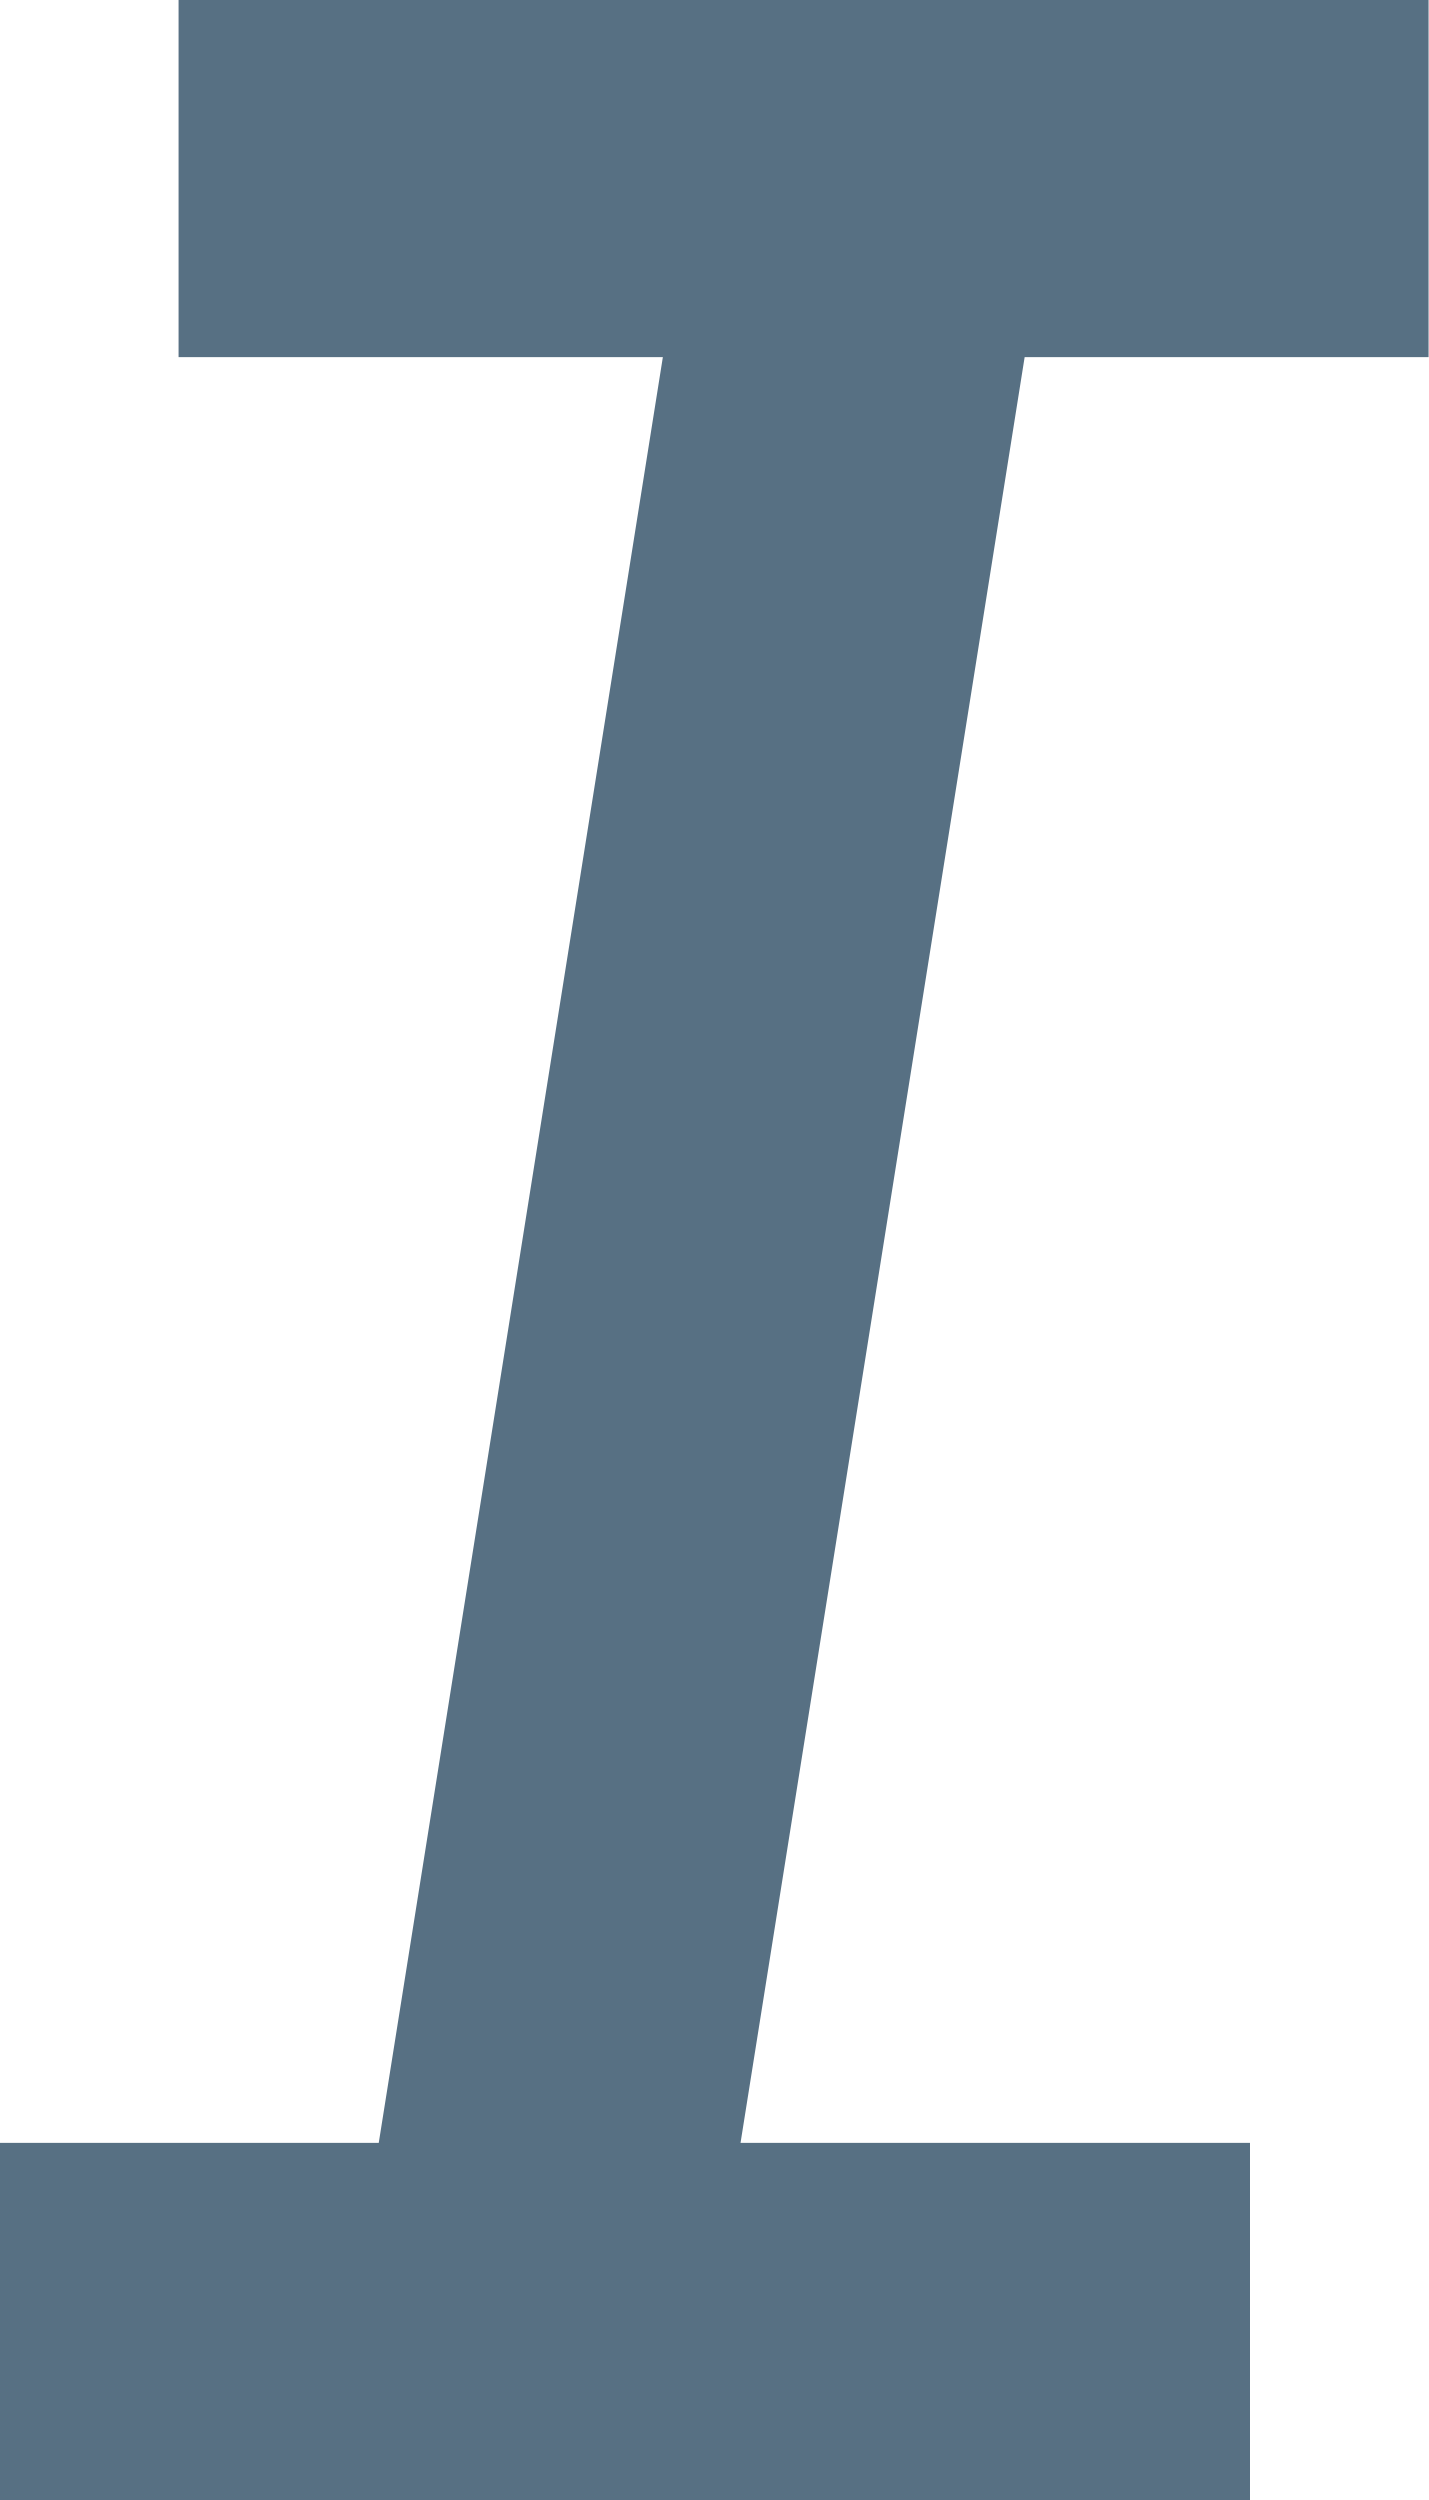
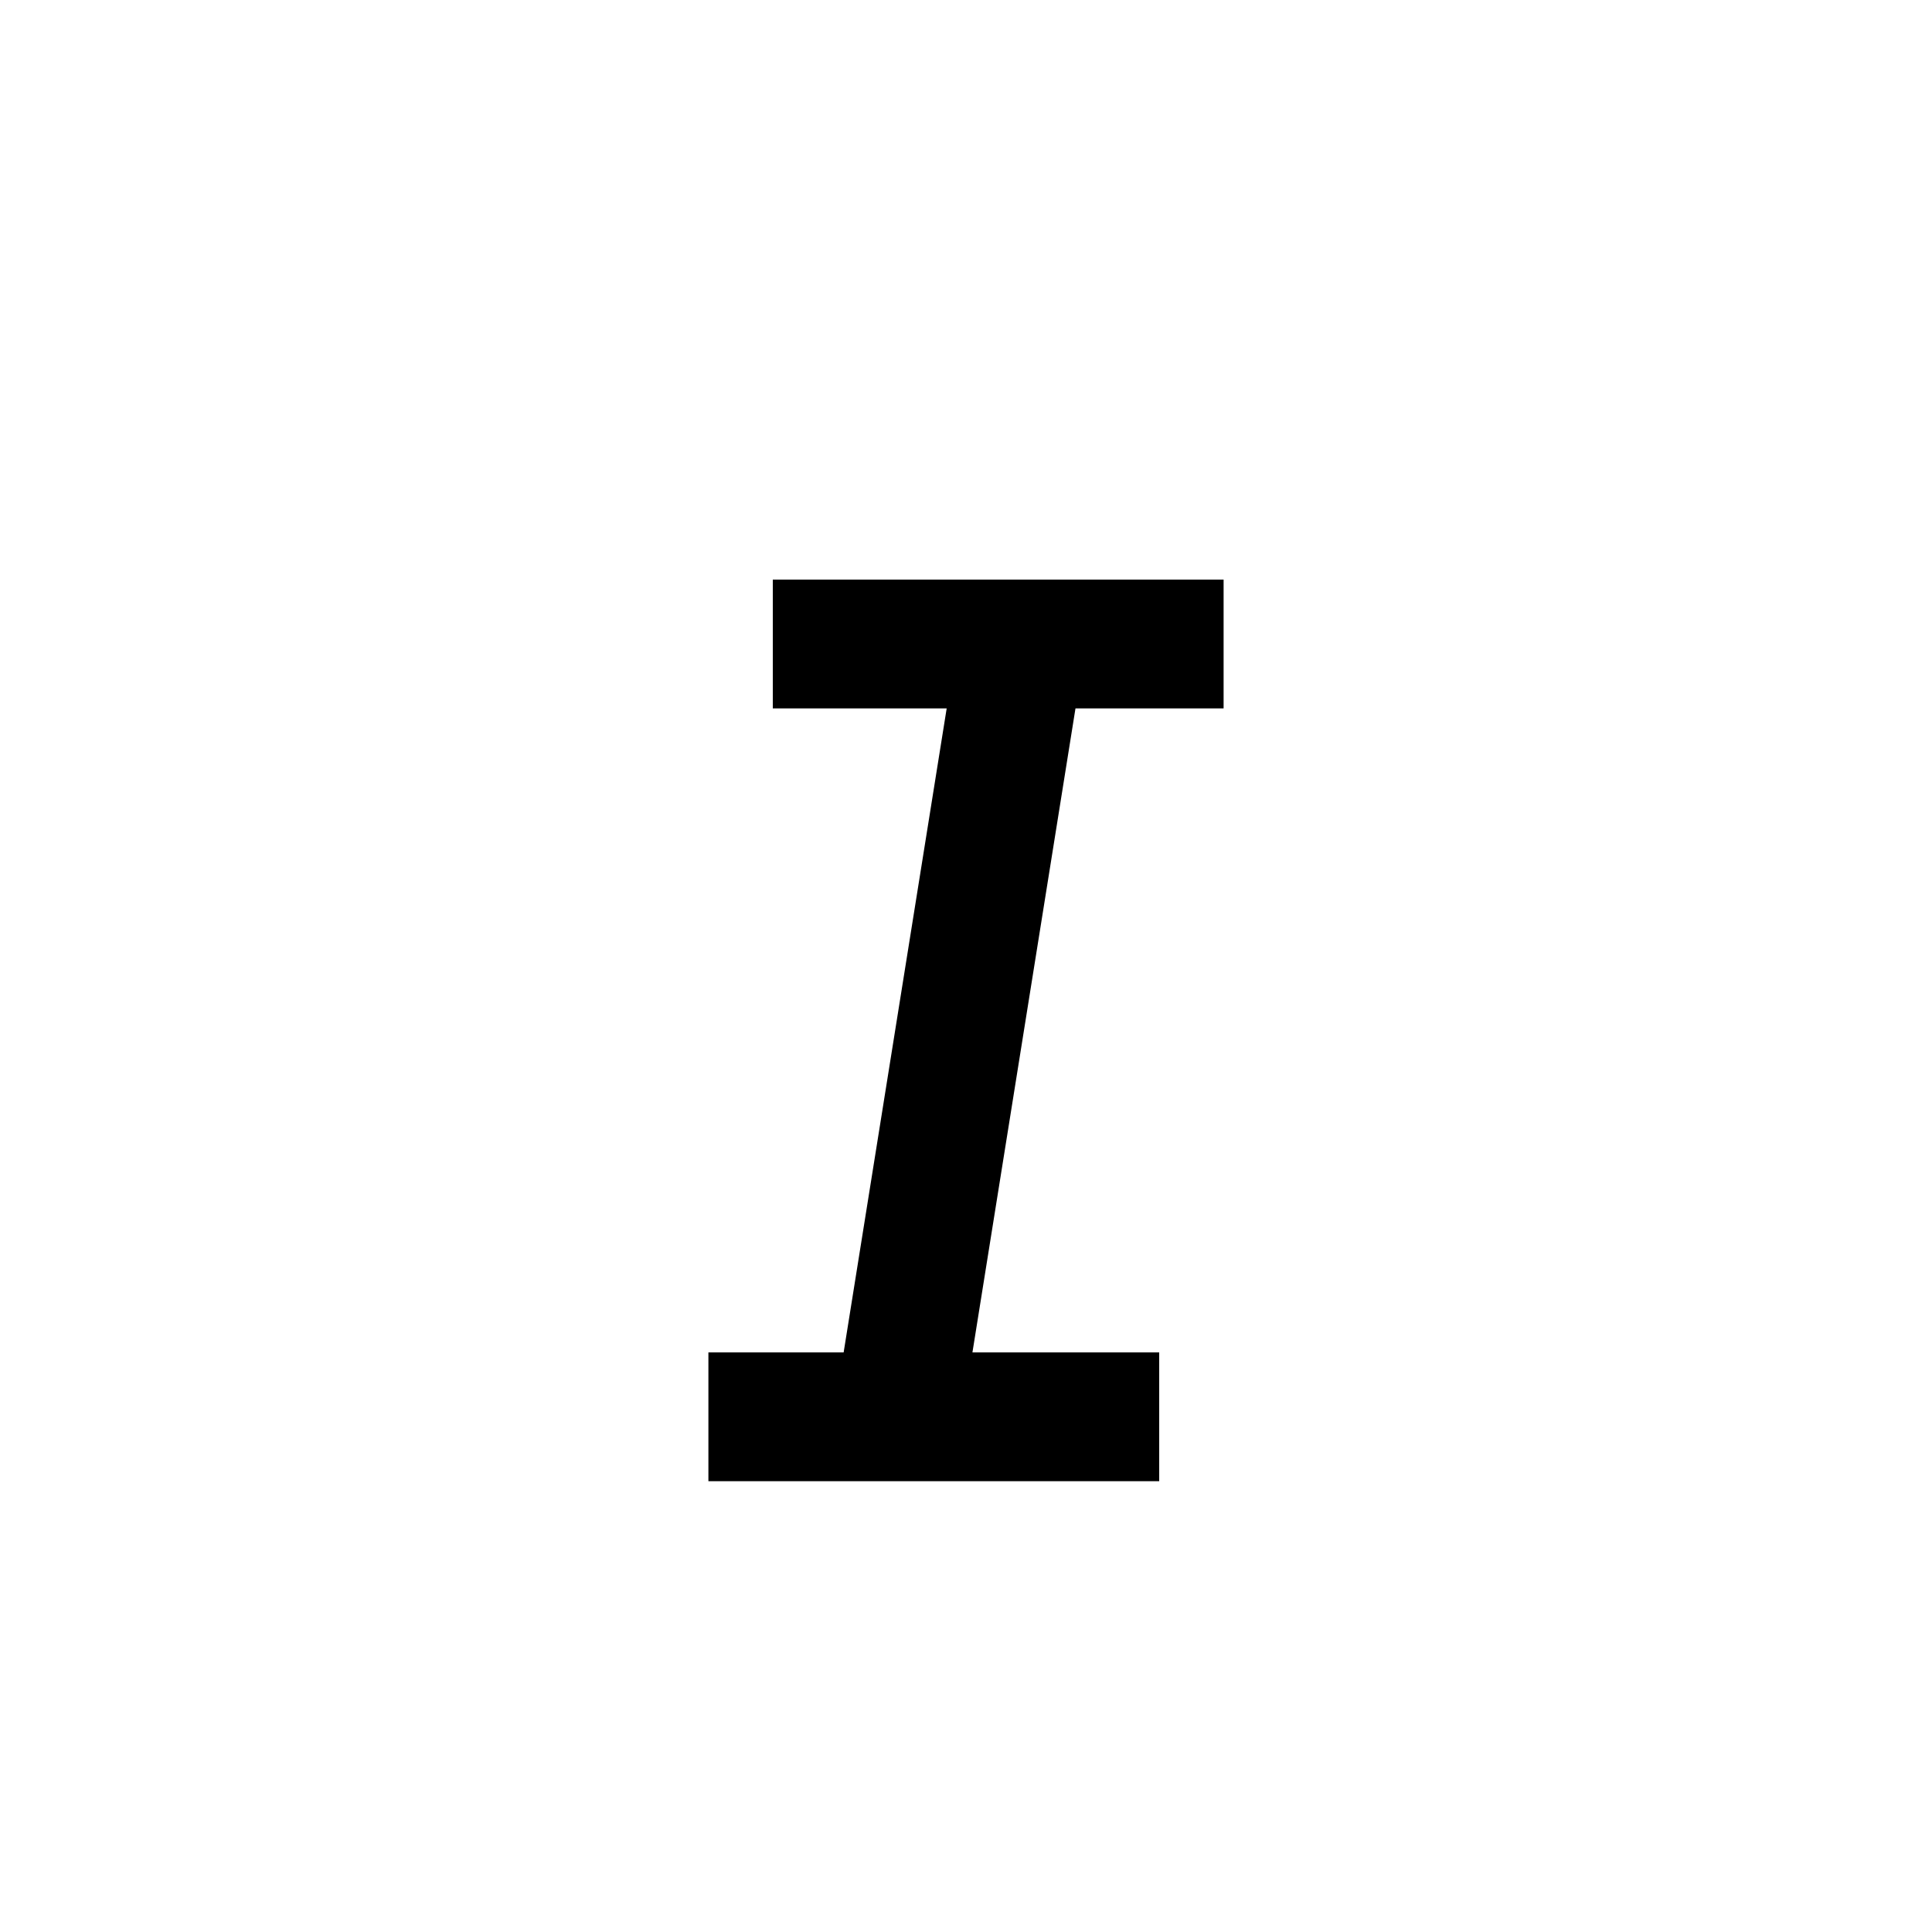
- <svg xmlns="http://www.w3.org/2000/svg" width="8px" height="14px" viewBox="0 0 8 14" version="1.1">
-   <defs />
-   <g id="Symbols" stroke="none" stroke-width="1" fill="none" fill-rule="evenodd">
-     <g id="03-Inputs-/-02-Text-Area-/-02-Rich-Text" transform="translate(-76, -45)" fill="#577083">
-       <g id="Rich-Text-Editor" transform="translate(0, 30)">
-         <g id="Actions">
-           <polygon id="Icon-Italic" points="84 17 84 15 77 15 77 17 79.712 17 78.121 27 76 27 76 29 83 29 83 27 80.147 27 81.738 17" />
-         </g>
-       </g>
-     </g>
-   </g>
+ <svg xmlns="http://www.w3.org/2000/svg" version="1.1" x="0px" y="0px" viewBox="0 0 30 30" width="30px" height="30px" xml:space="preserve">
+   <polygon points="19,11 19,9 12,9 12,11 14.7,11 13.1,21 11,21 11,23 18,23 18,21 15.1,21 16.7,11 " />
</svg>
